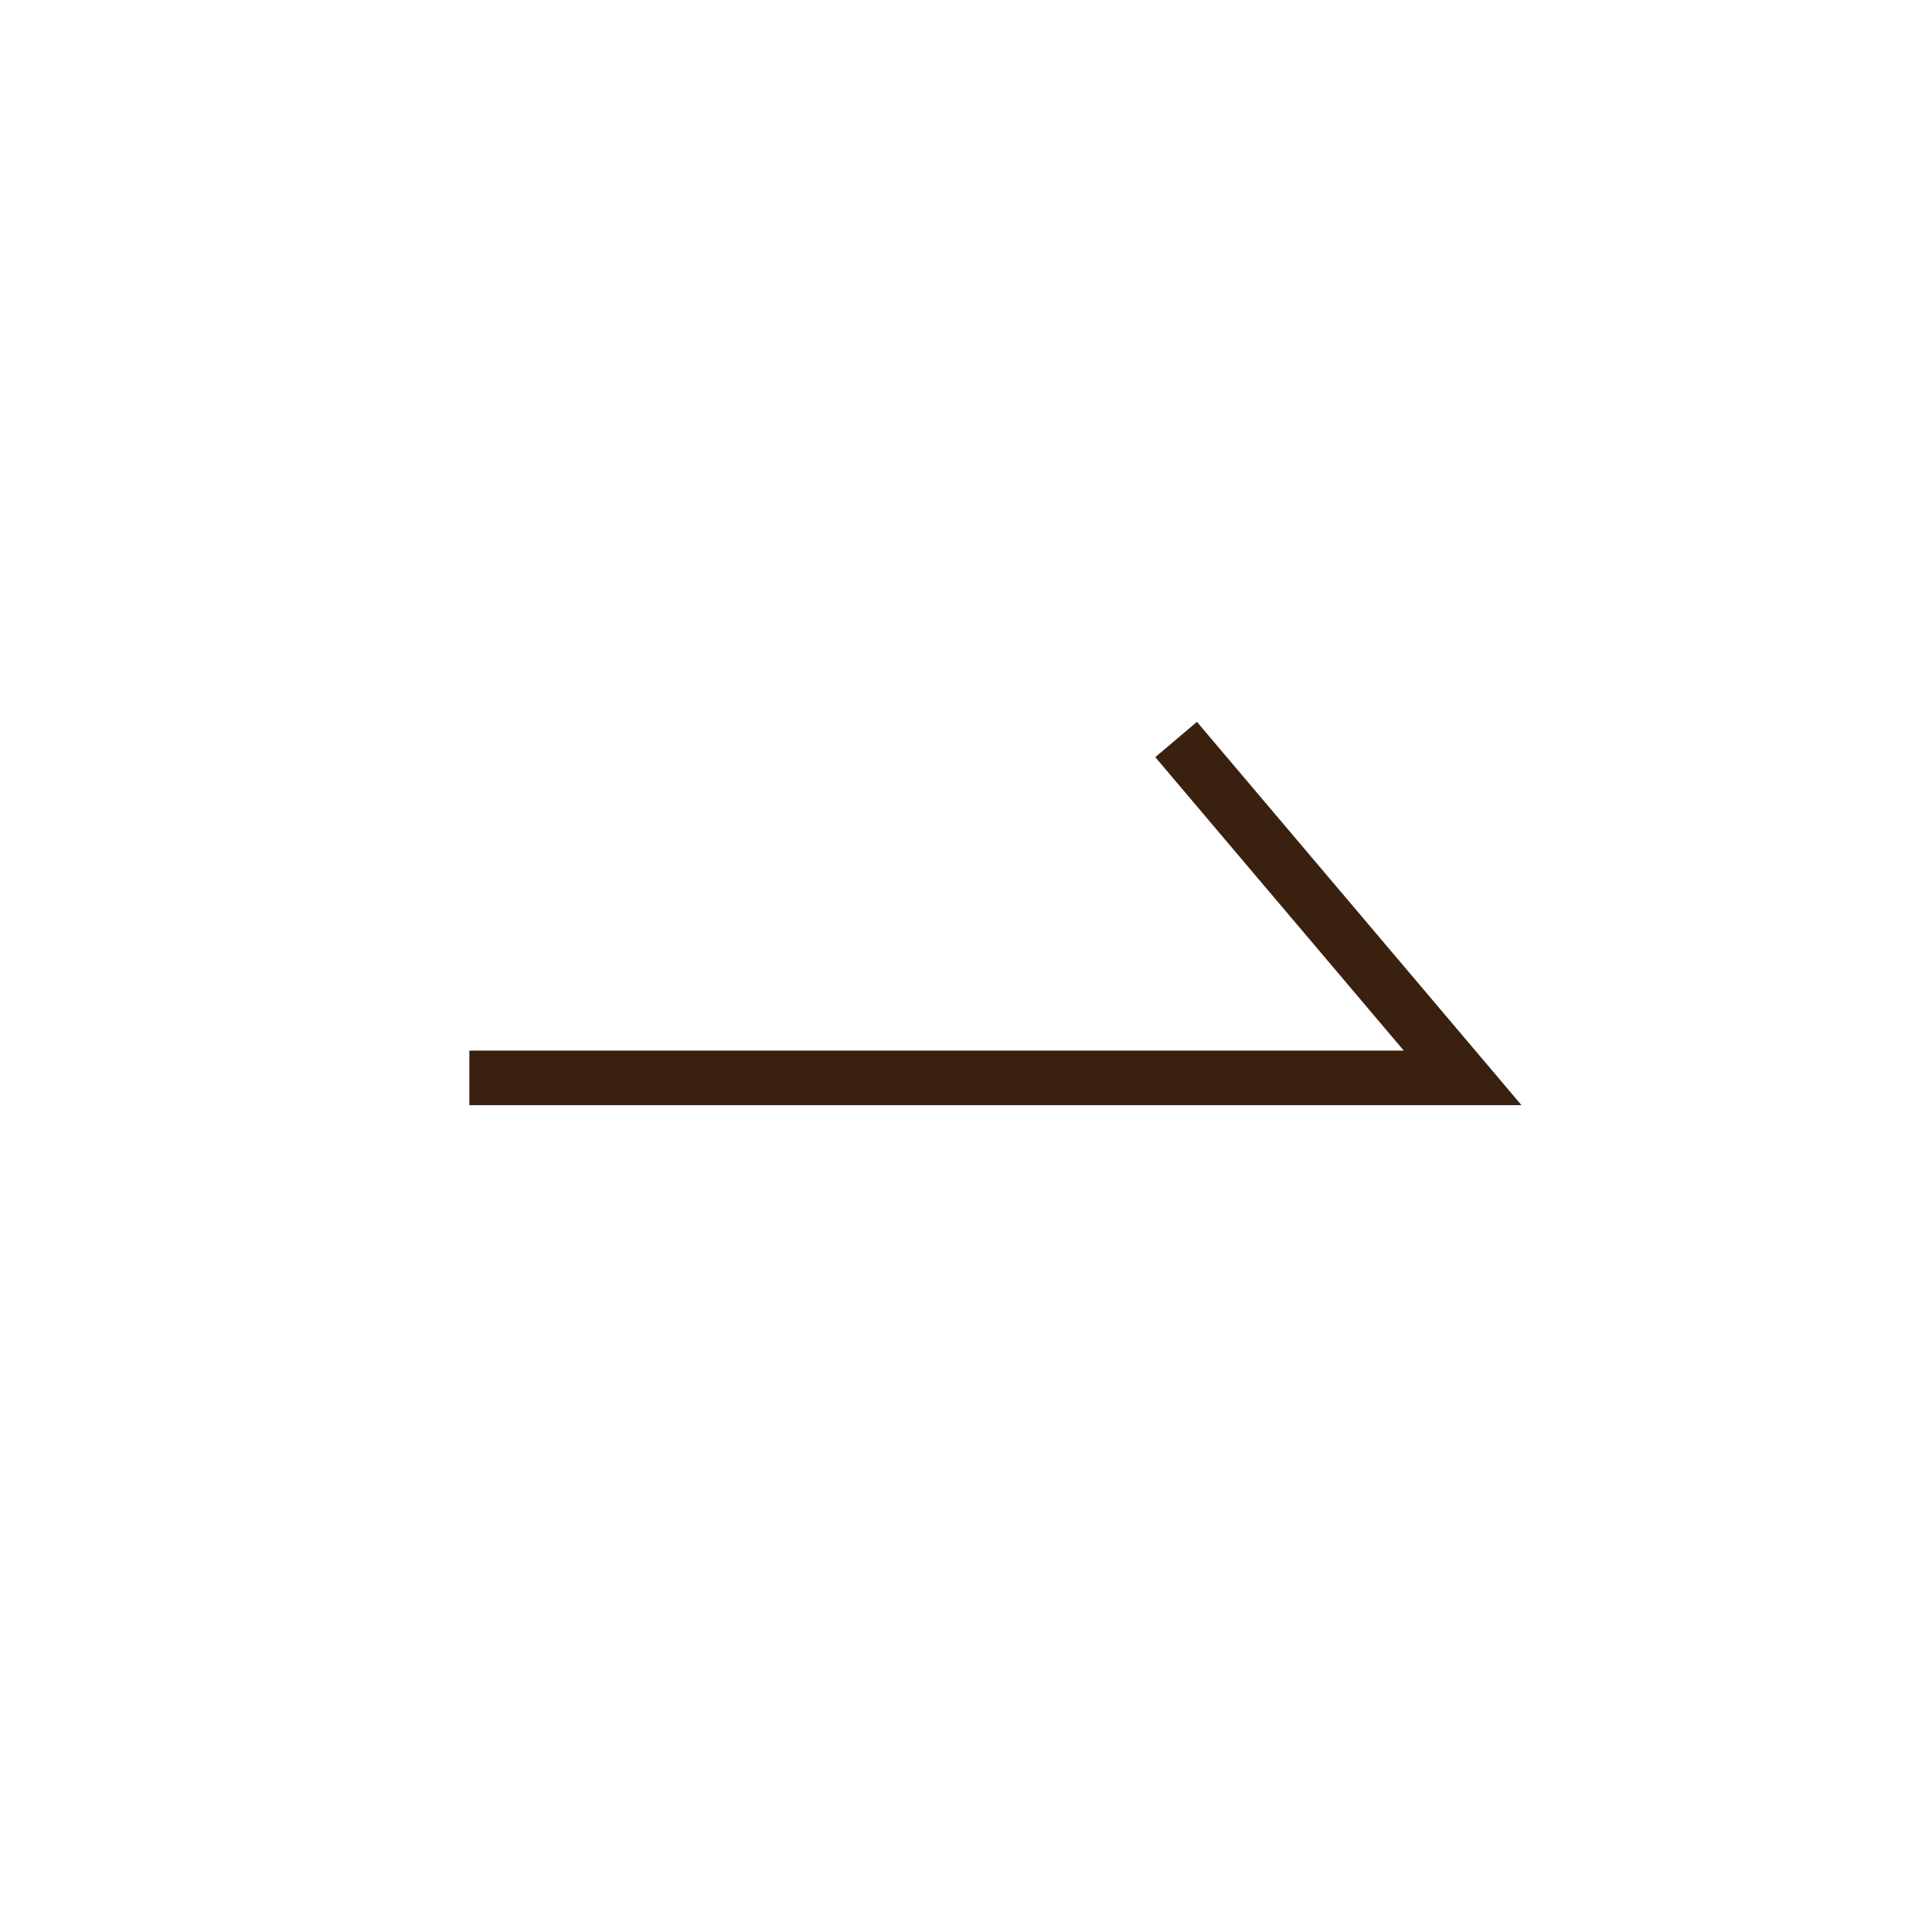
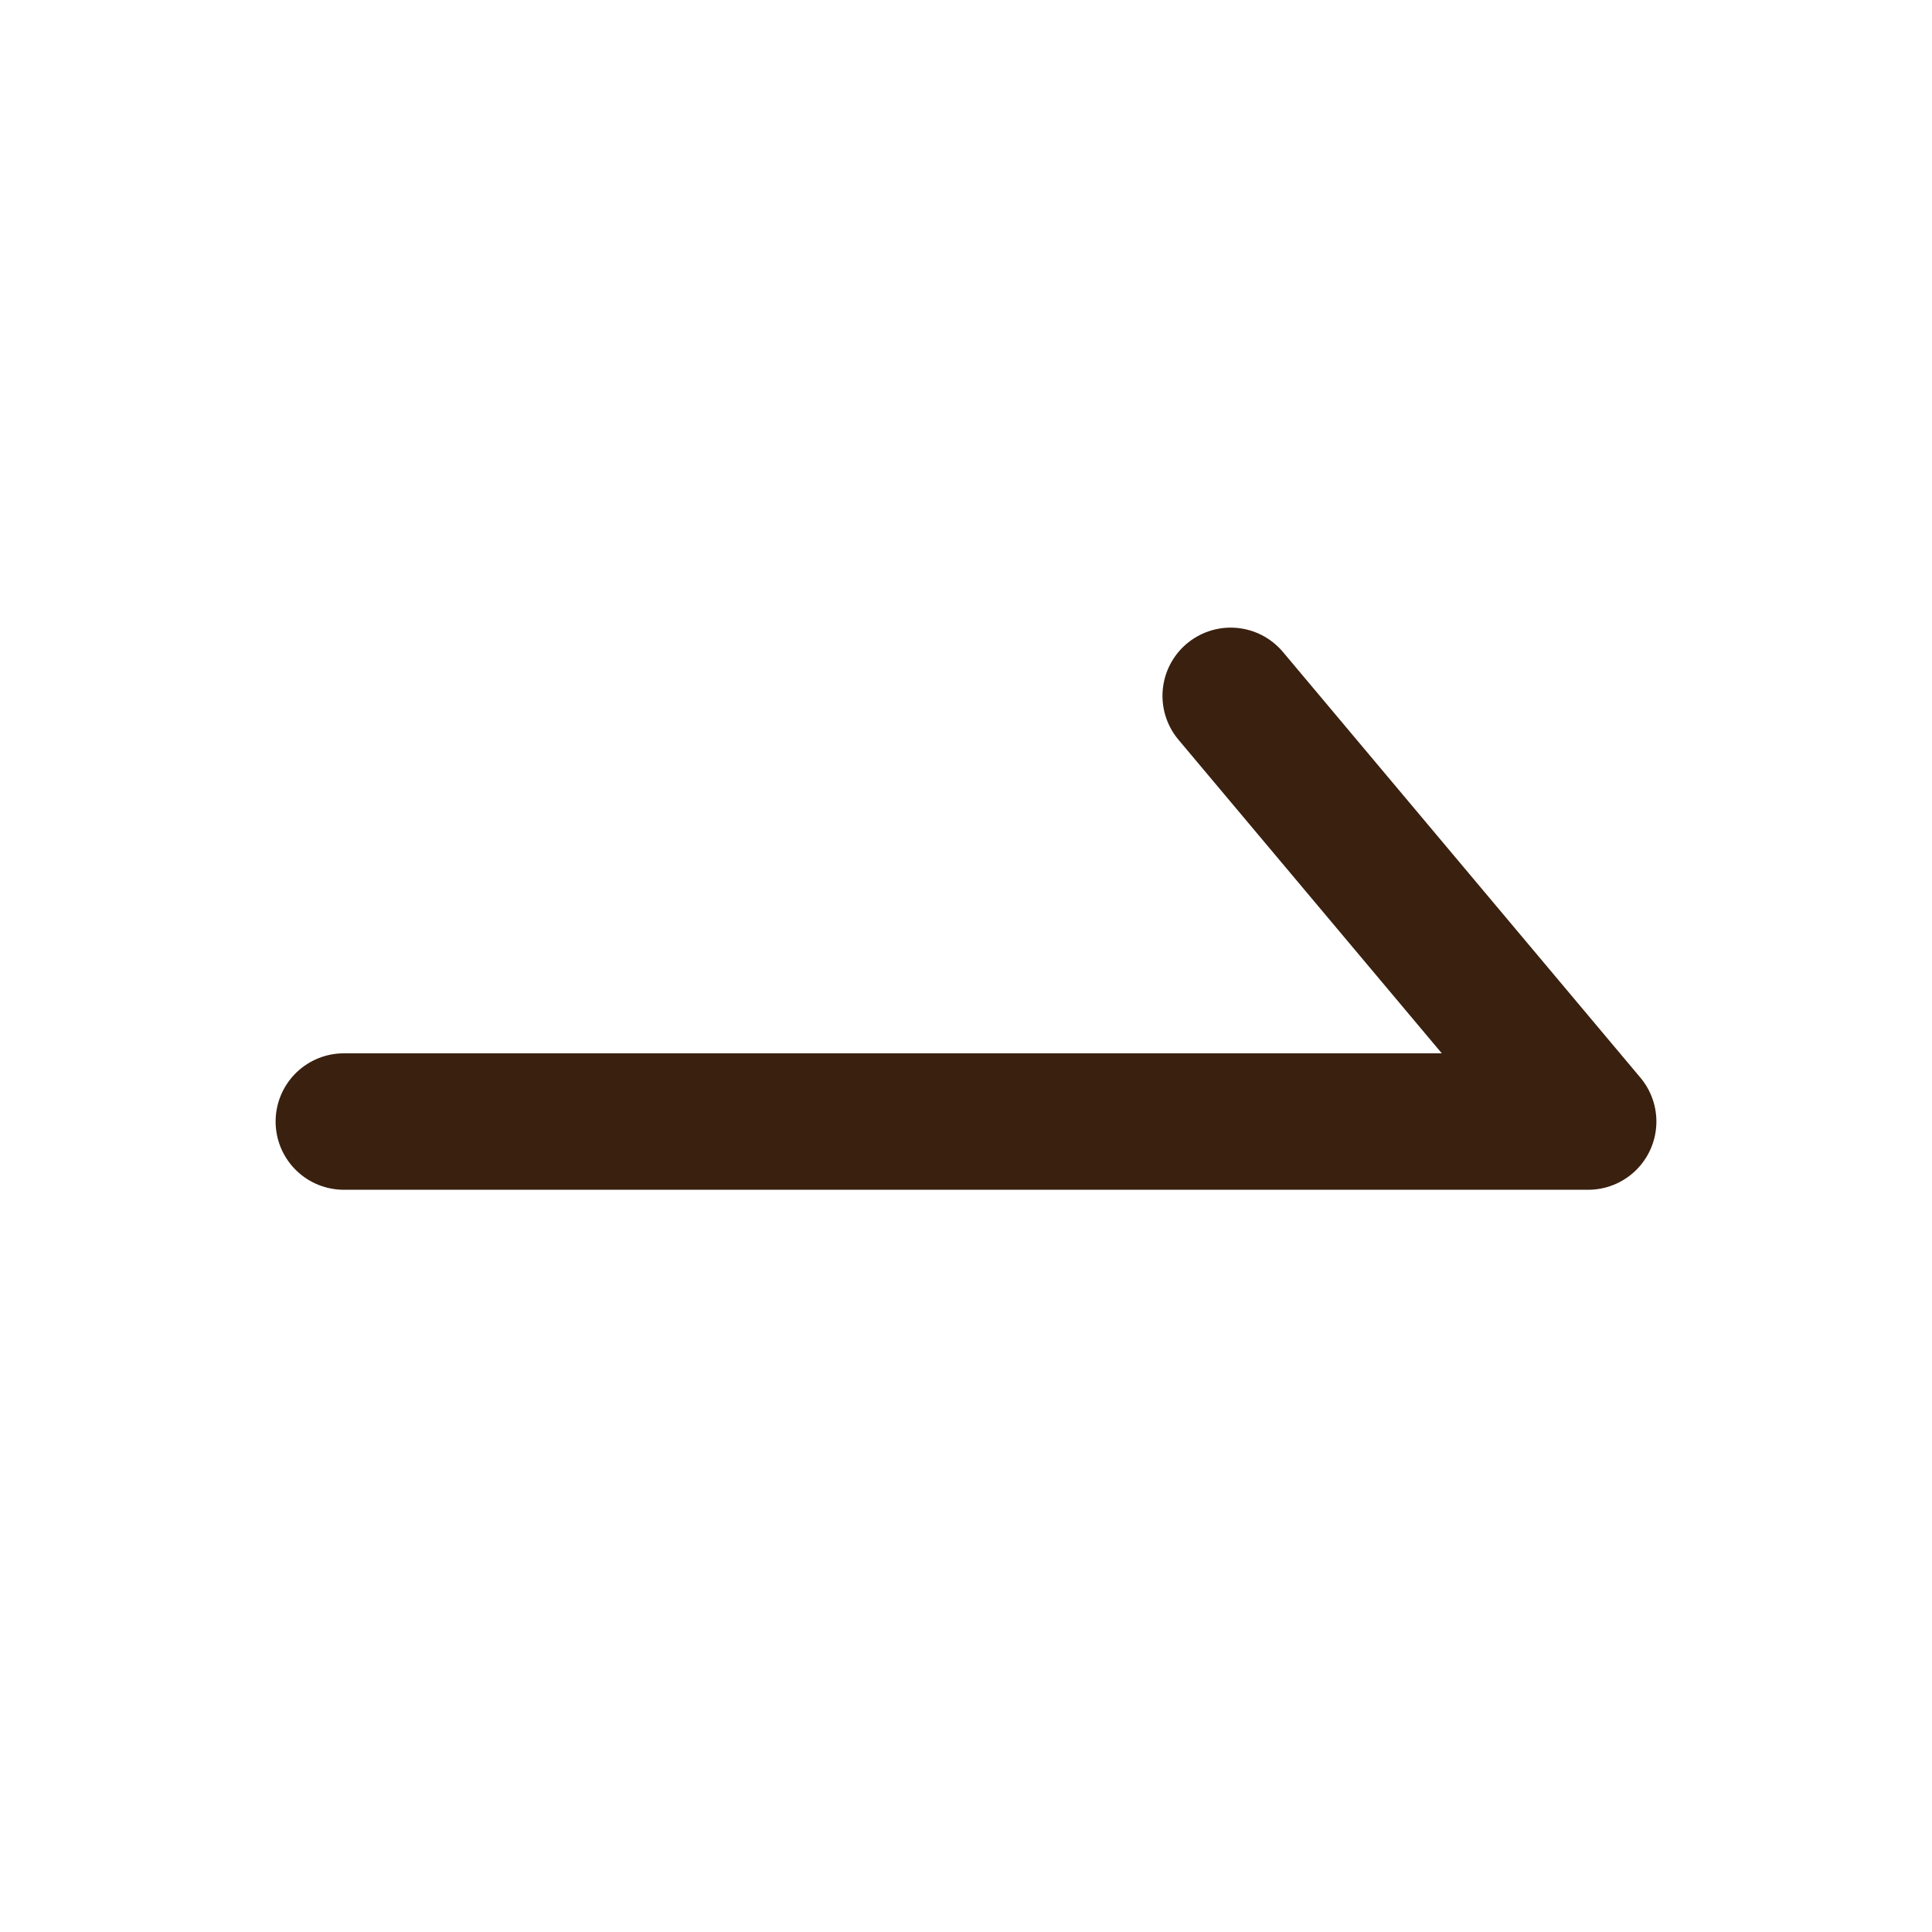
<svg xmlns="http://www.w3.org/2000/svg" version="1.1" id="圖層_1" x="0px" y="0px" viewBox="0 0 70.8 70.8" style="enable-background:new 0 0 70.8 70.8;" xml:space="preserve">
  <style type="text/css">
- 	.st0{fill:none;stroke:#39200F;stroke-width:2;stroke-miterlimit:10;}
+ 	.st0{fill:none;stroke:#39200F;stroke-width:5;stroke-linecap:round;stroke-linejoin:round;stroke-miterlimit:10;}
</style>
  <g>
-     <polyline class="st0" points="43.1,27.1 53.6,39.5 17.2,39.5  " />
+     <polyline class="st0" points="45.1,25.5 58.2,41.1 12.6,41.1  " />
  </g>
</svg>
